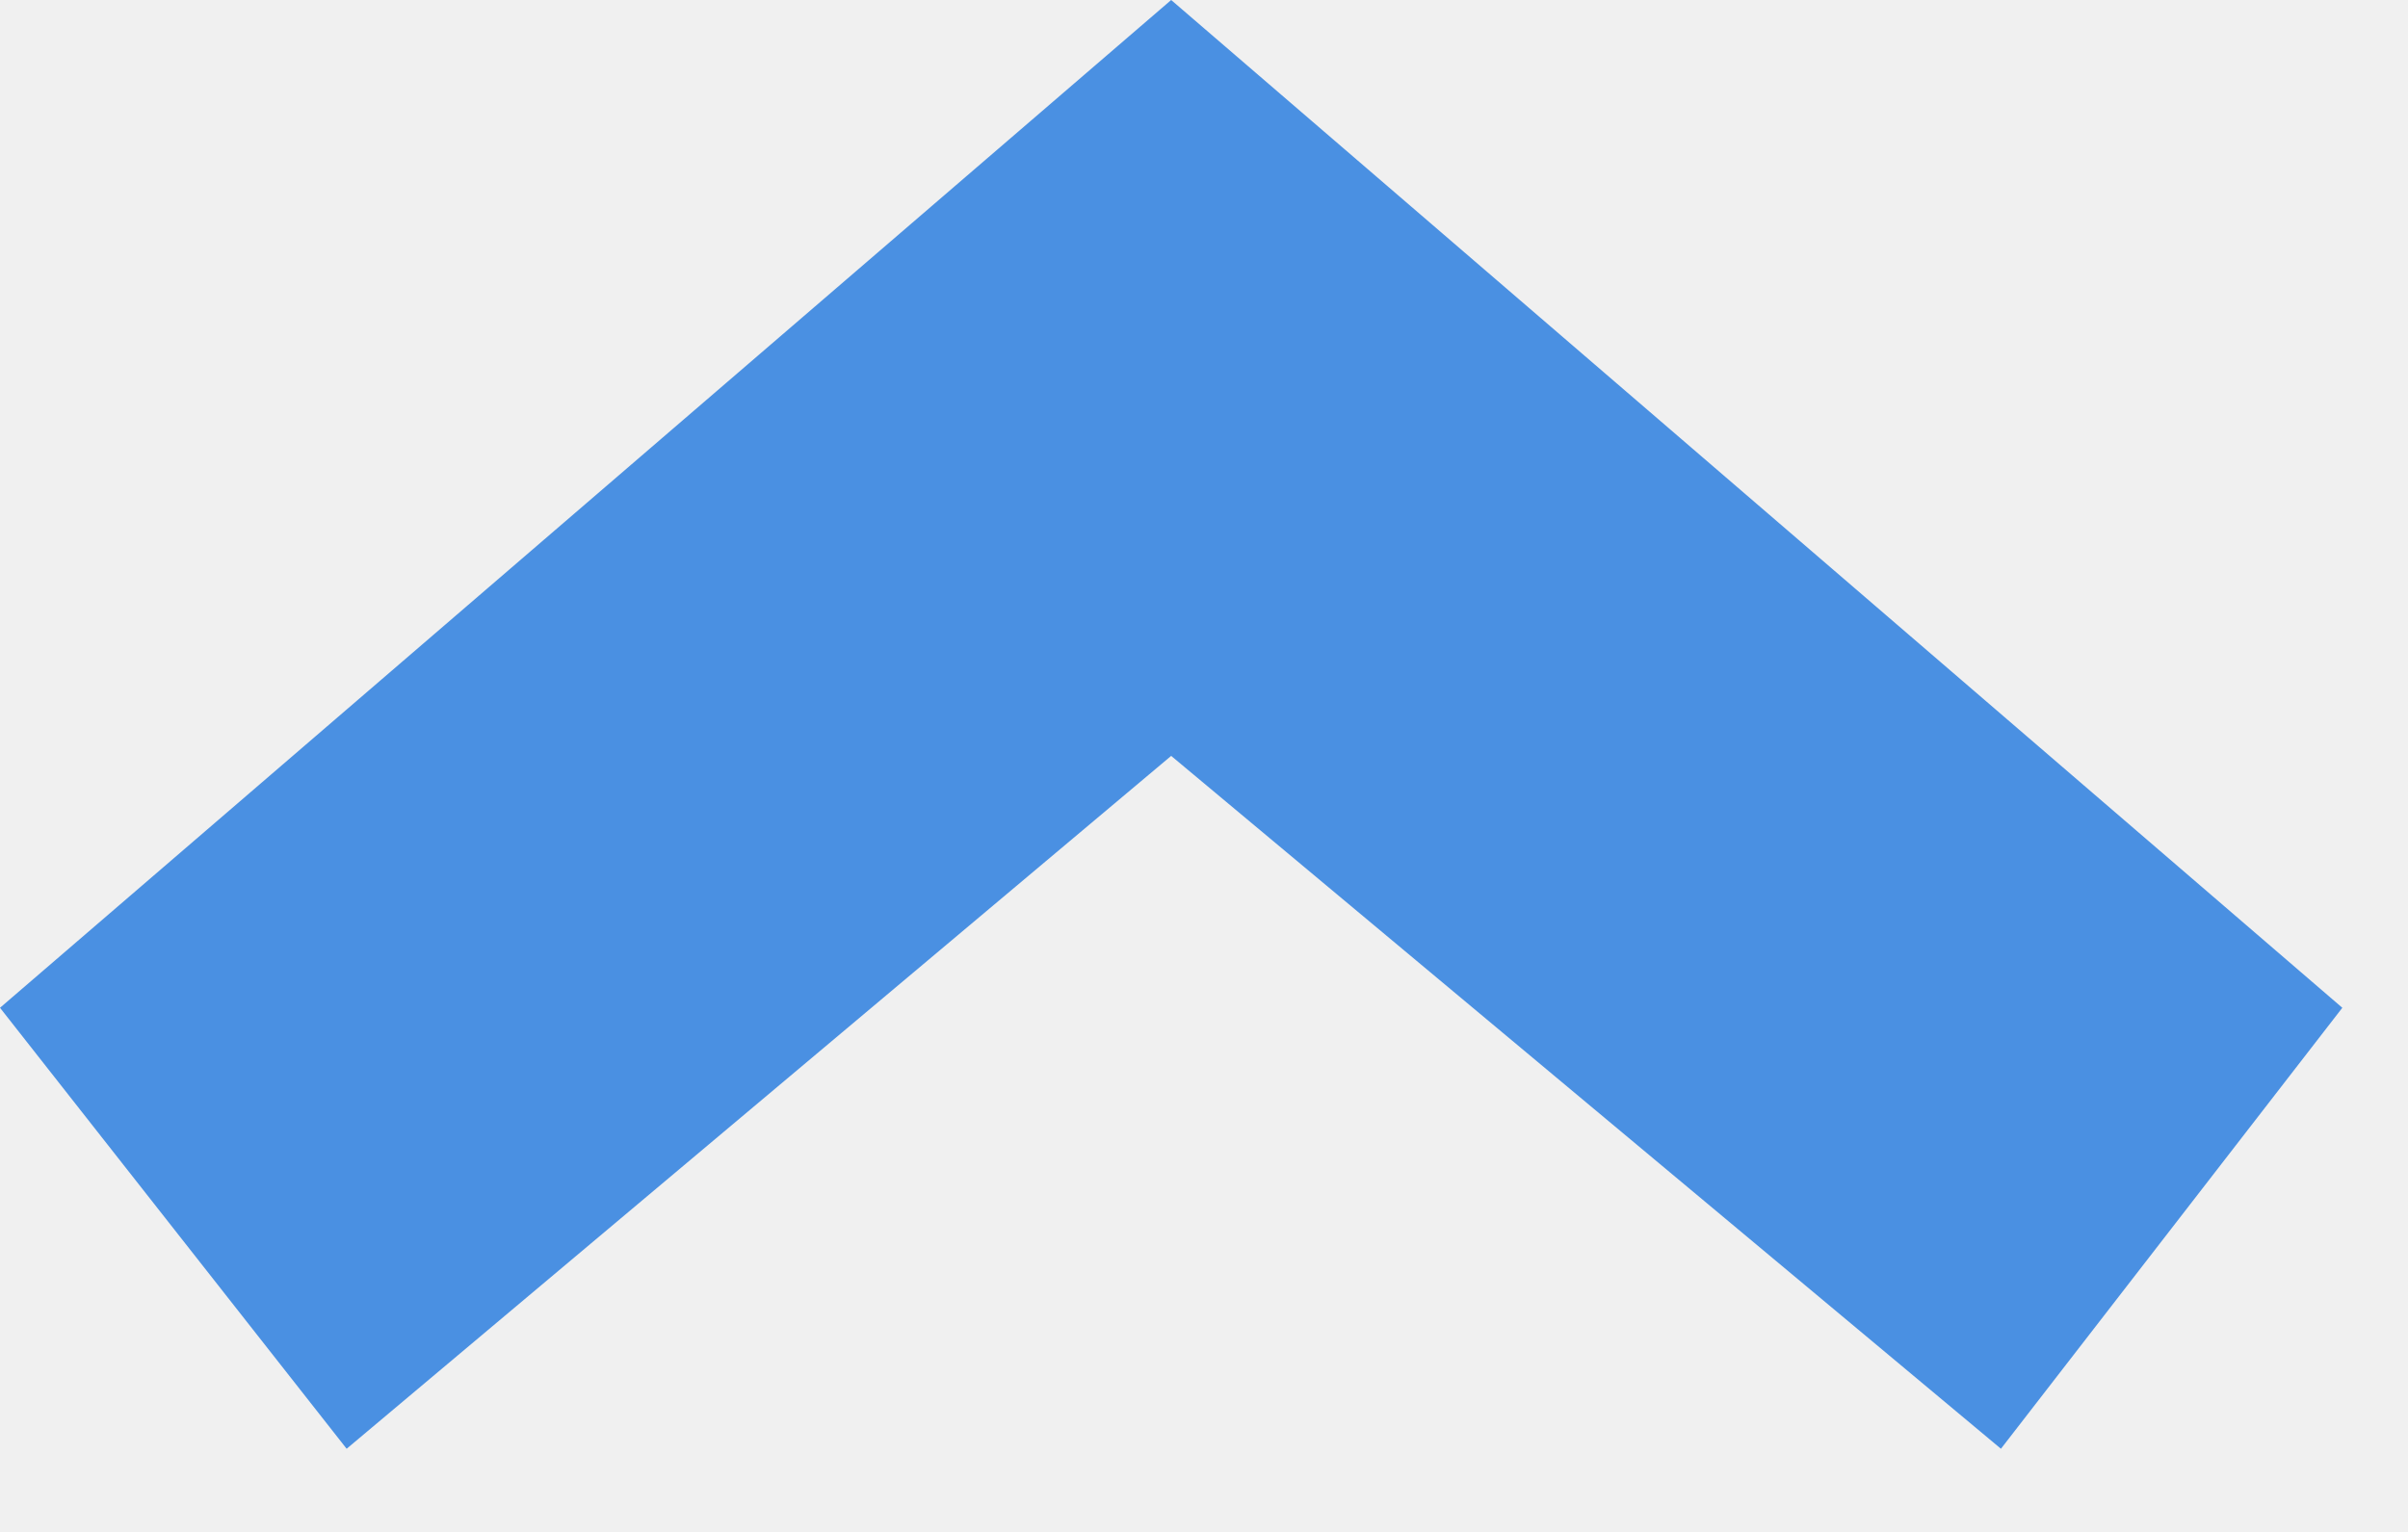
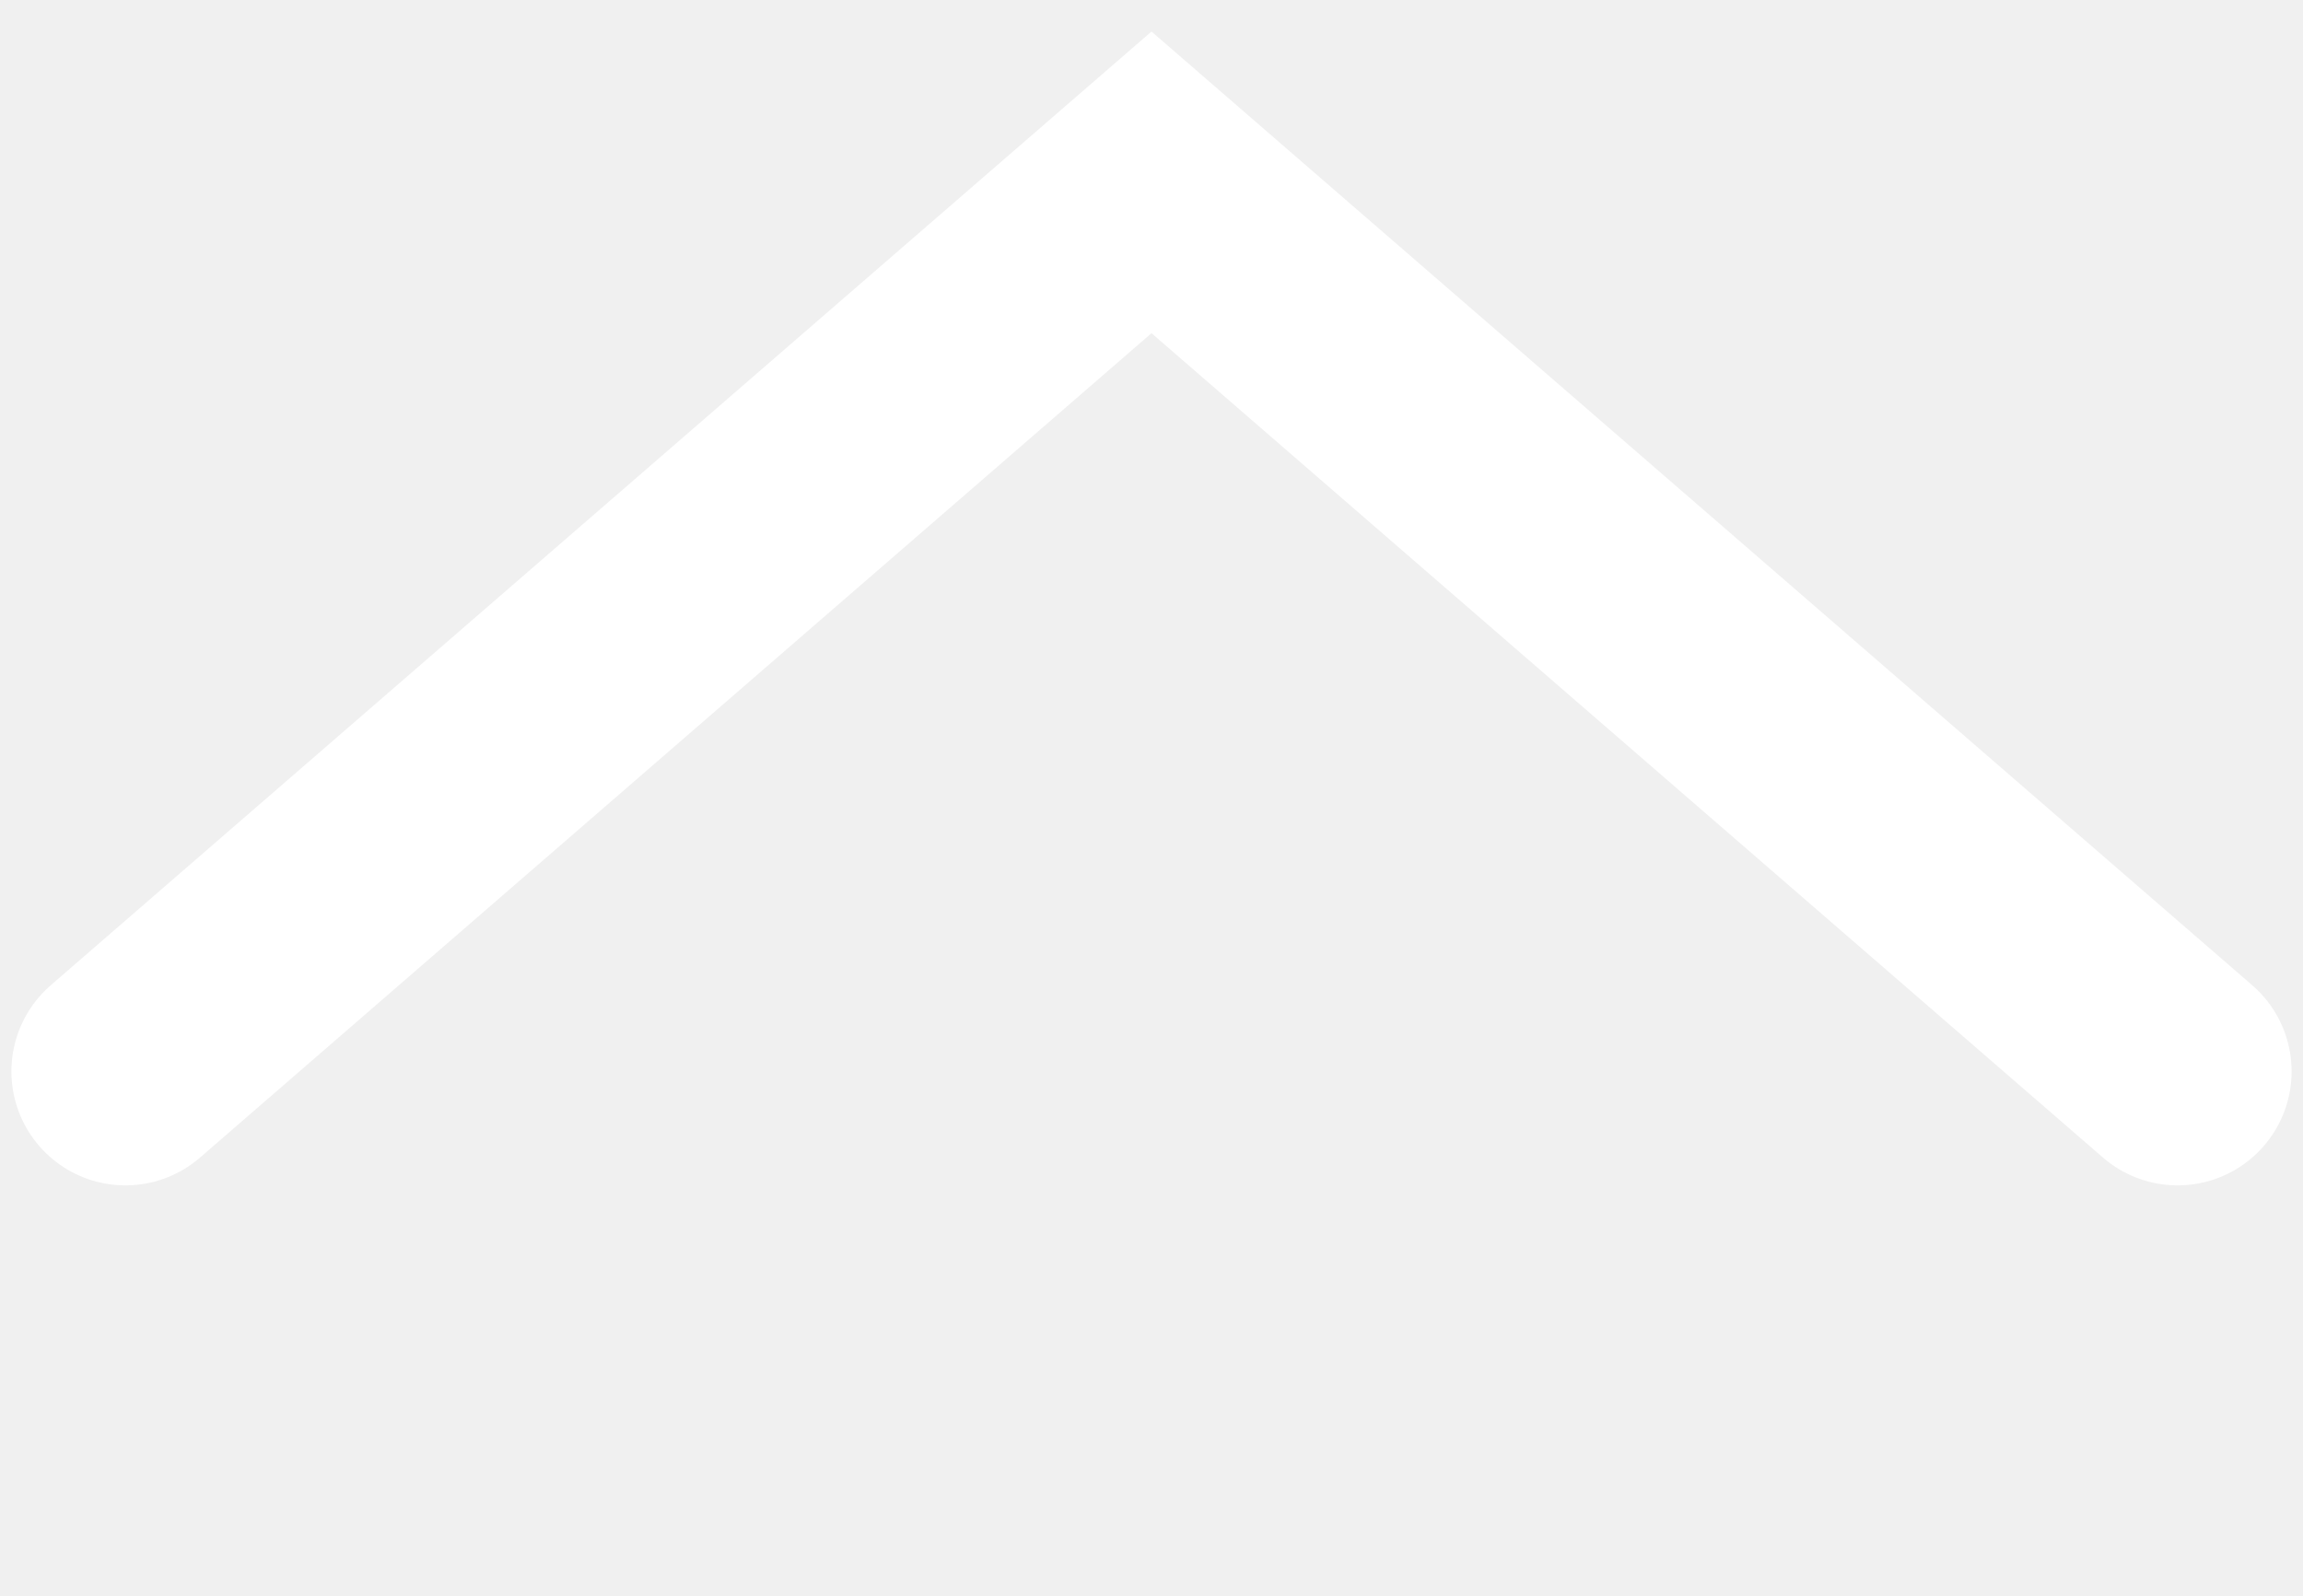
- <svg xmlns="http://www.w3.org/2000/svg" width="22px" height="14px" viewBox="0 0 22 14" version="1.1">
-   <defs />
-   <g id="Page-1" stroke="none" stroke-width="1" fill="none" fill-rule="evenodd">
-     <polygon id="Shape" fill="#4A90E2" transform="translate(10.7, 6.62) rotate(-180) translate(-10.7, -6.62) " points="21.4 4.03 18.233 -2.66453526e-15 10.7 6.332 3.119 -2.66453526e-15 0 4.03 10.7 13.24" />
+ <svg xmlns="http://www.w3.org/2000/svg" version="1.1" id="Layer_1" x="0px" y="0px" viewBox="0 0 20.2 14" style="enable-background:new 0 0 20.2 14;" xml:space="preserve">
+   <style type="text/css">
+ 	.st0{fill:none;stroke:#FFFFFF;stroke-width:2;stroke-linecap:round;stroke-miterlimit:10;}
+ </style>
+   <g id="Page-1">
+     <polyline id="Shape_1_" class="st0" points="19.1,9.4 10.1,1.6 1.1,9.4  " />
  </g>
</svg>
